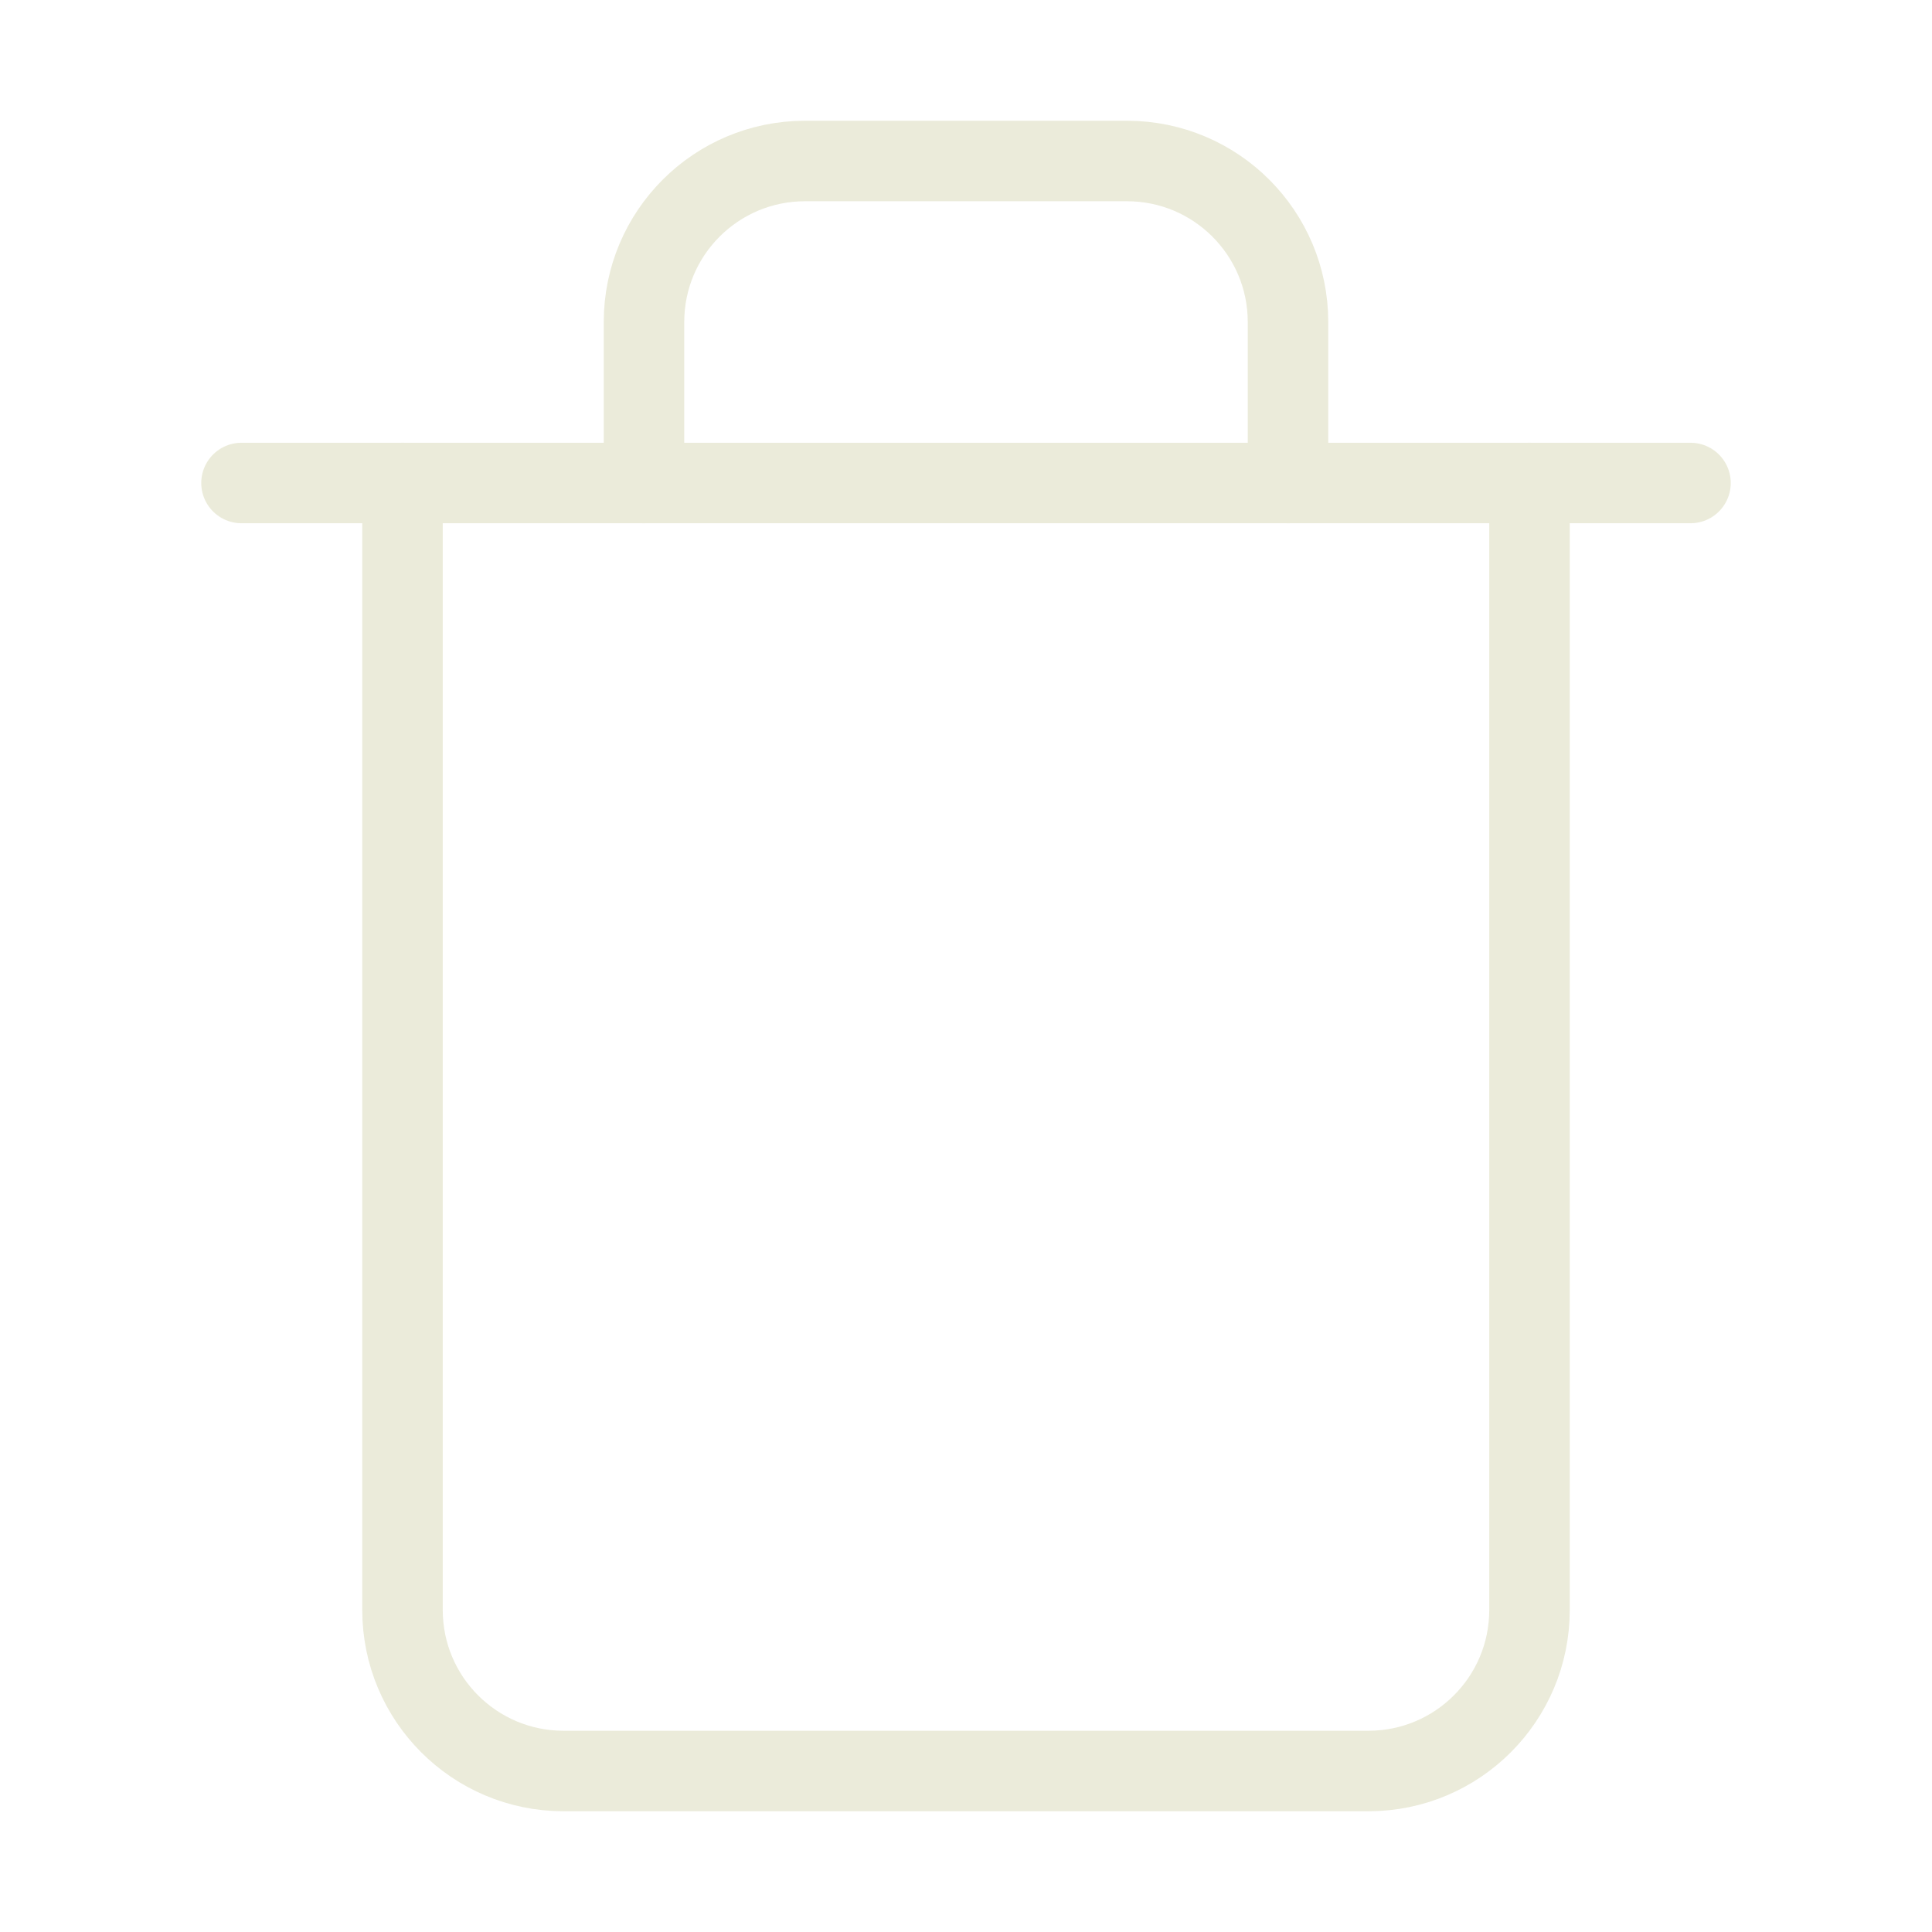
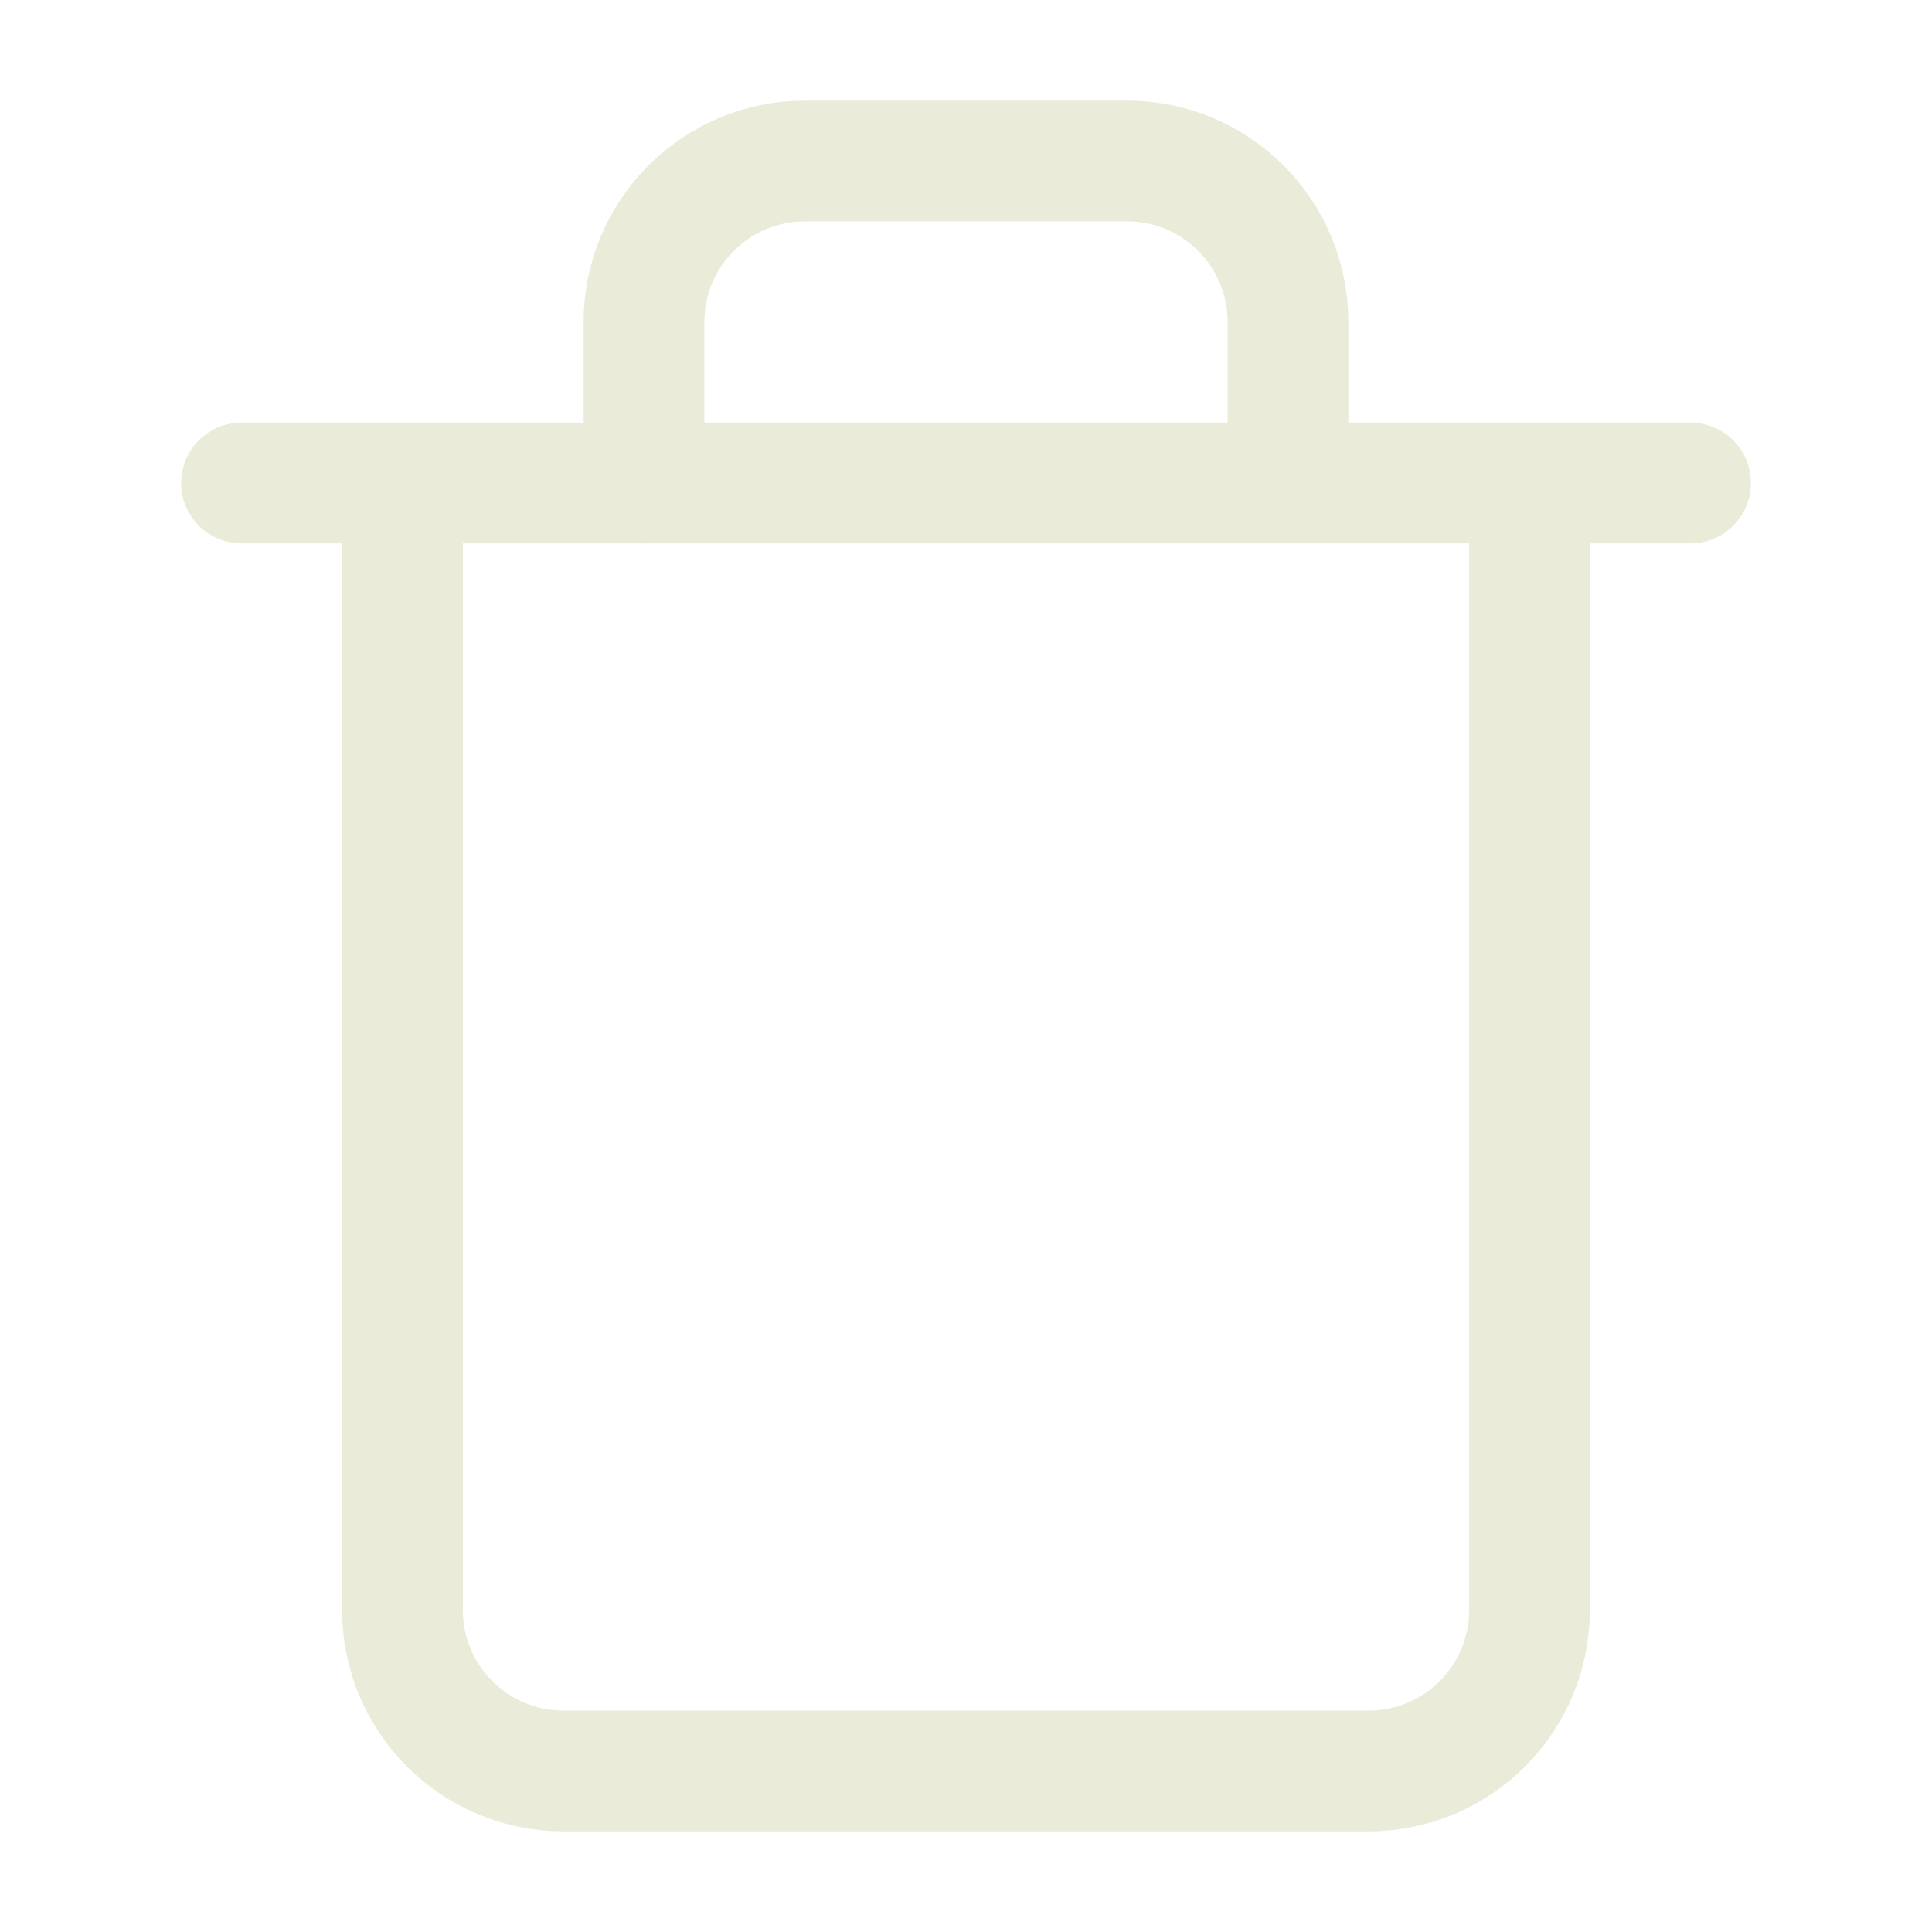
- <svg xmlns="http://www.w3.org/2000/svg" width="128" height="128" viewBox="0 0 24 24" fill="none" stroke="#ebebda" stroke-width="1.0" stroke-linecap="round" stroke-linejoin="round" class="lucide lucide-trash-icon lucide-trash">
+ <svg xmlns="http://www.w3.org/2000/svg" width="128" height="128" viewBox="0 0 24 24" fill="none" stroke="#ebebda" stroke-width="1.5" stroke-linecap="round" stroke-linejoin="round" class="lucide lucide-trash-icon lucide-trash">
  <path d="M19 6v14a2 2 0 0 1-2 2H7a2 2 0 0 1-2-2V6" />
  <path d="M3 6h18" />
  <path d="M8 6V4a2 2 0 0 1 2-2h4a2 2 0 0 1 2 2v2" />
</svg>
